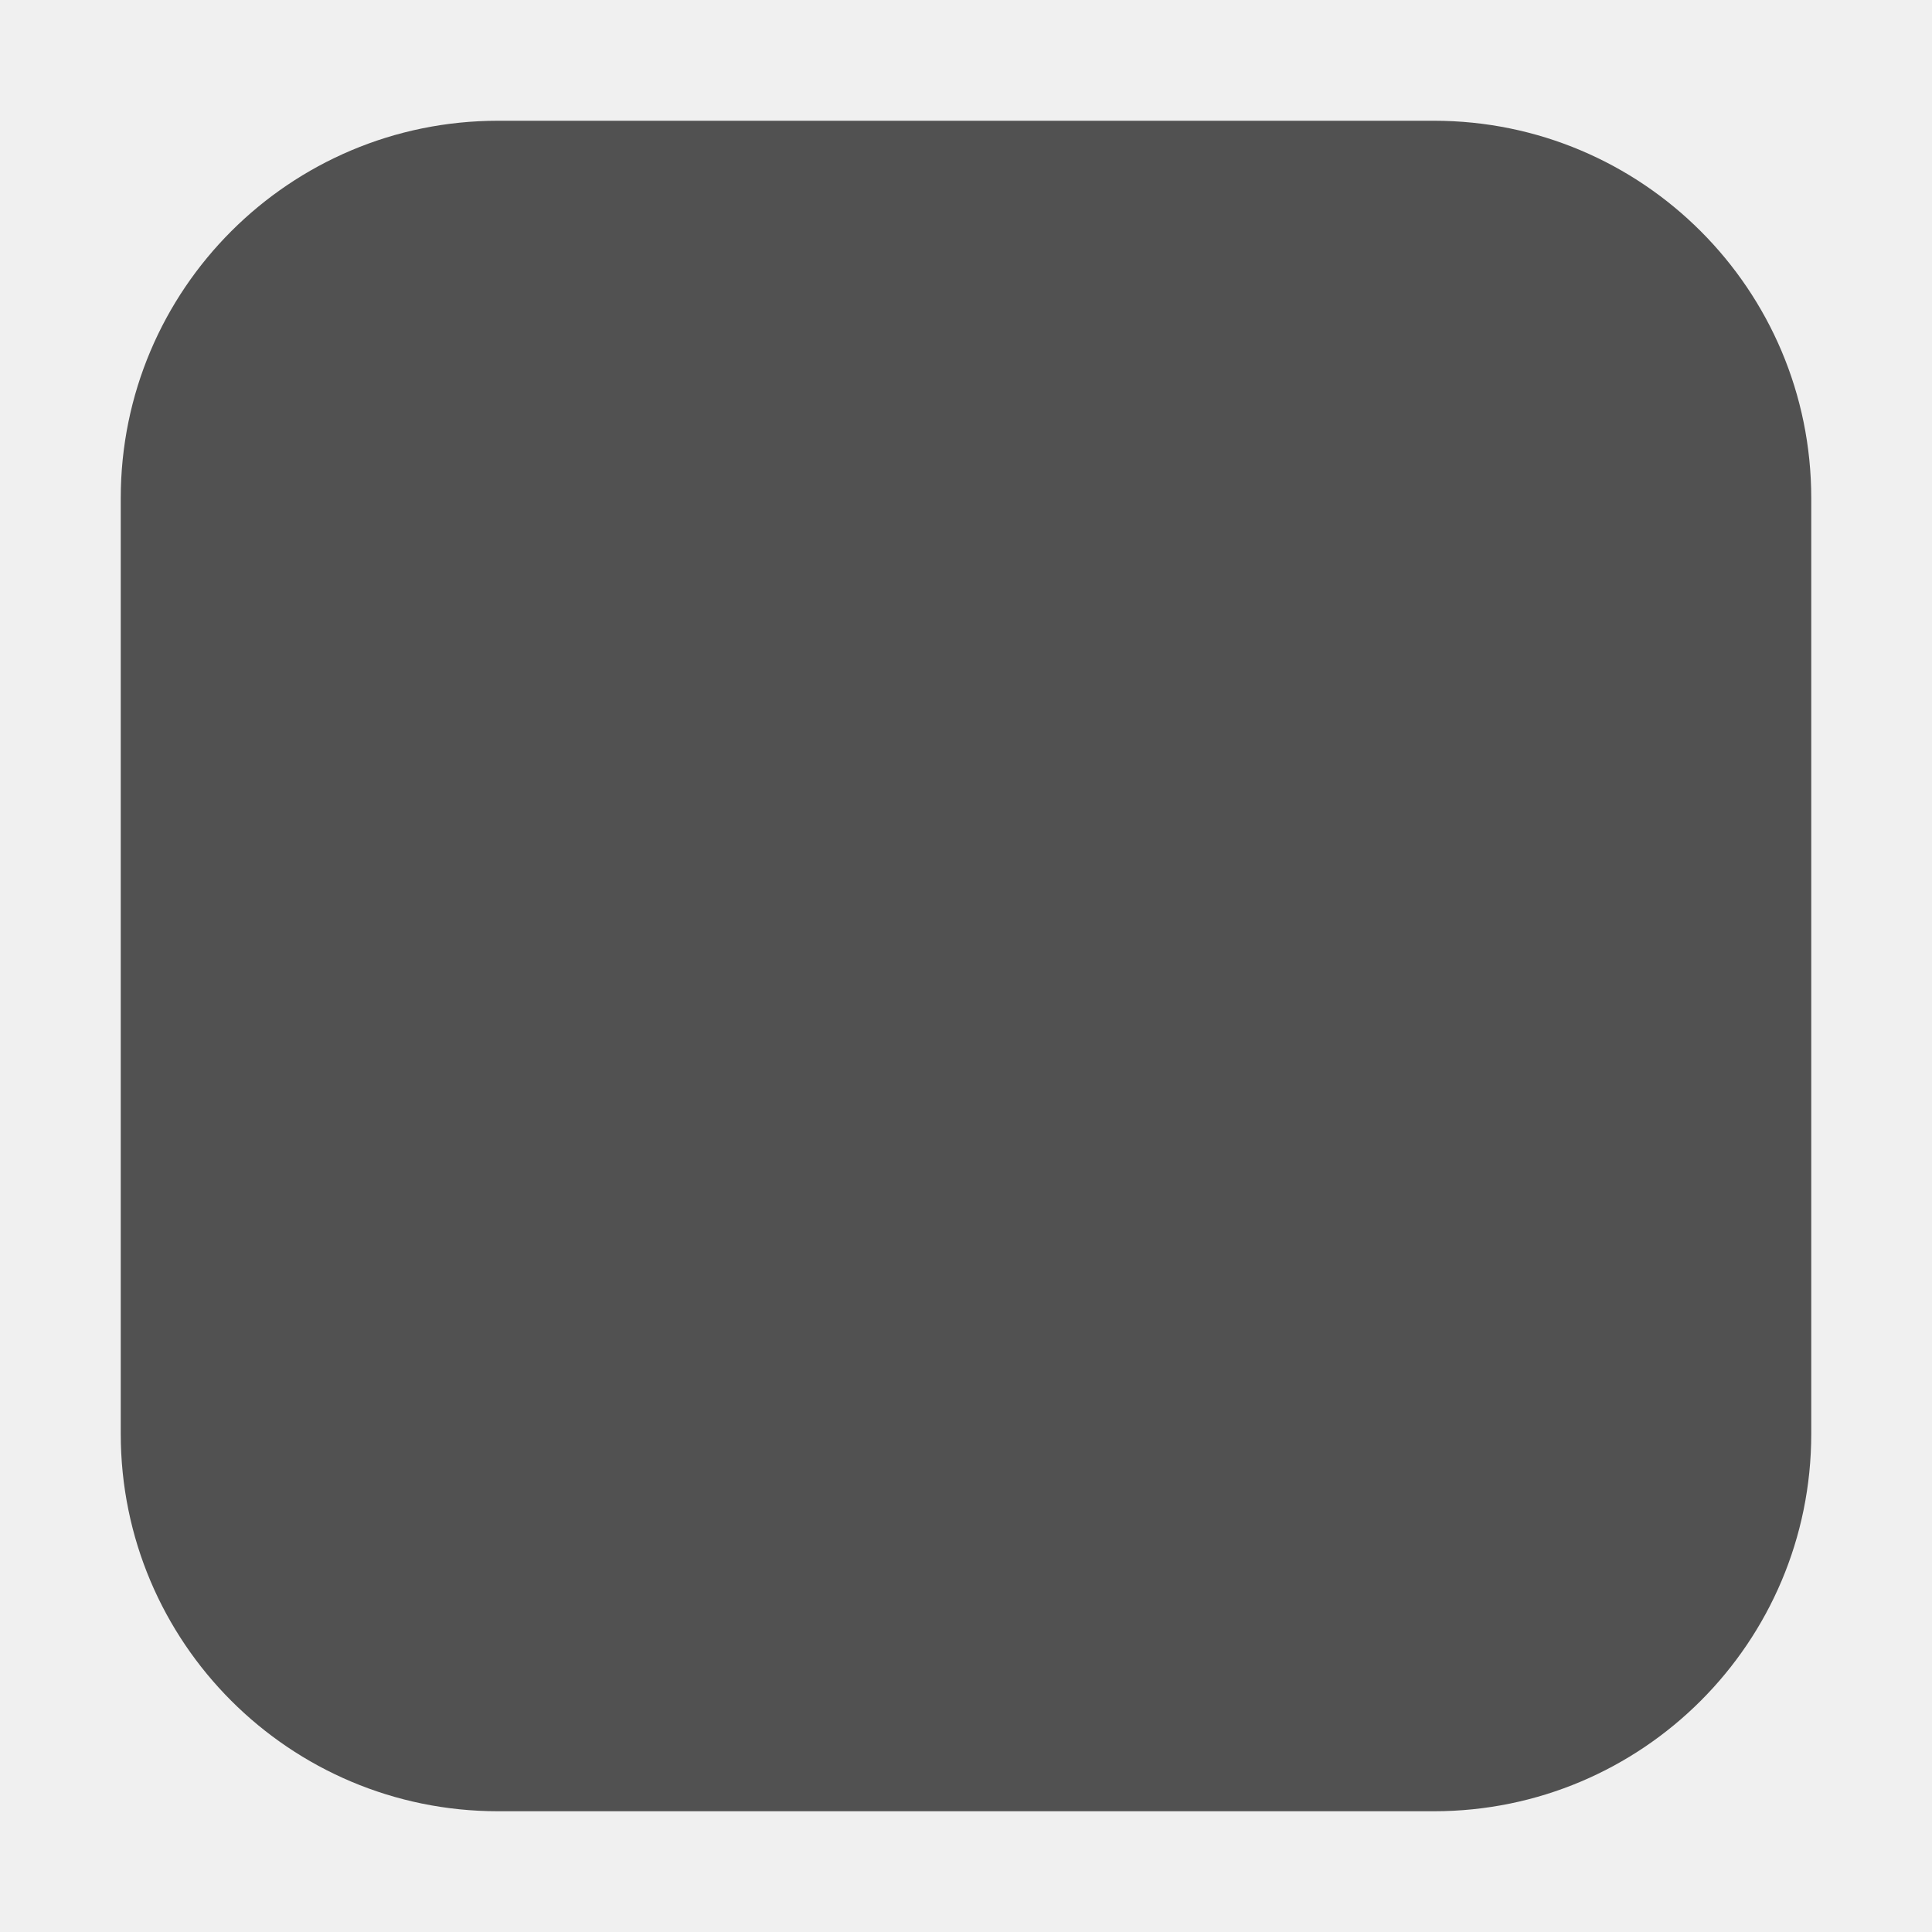
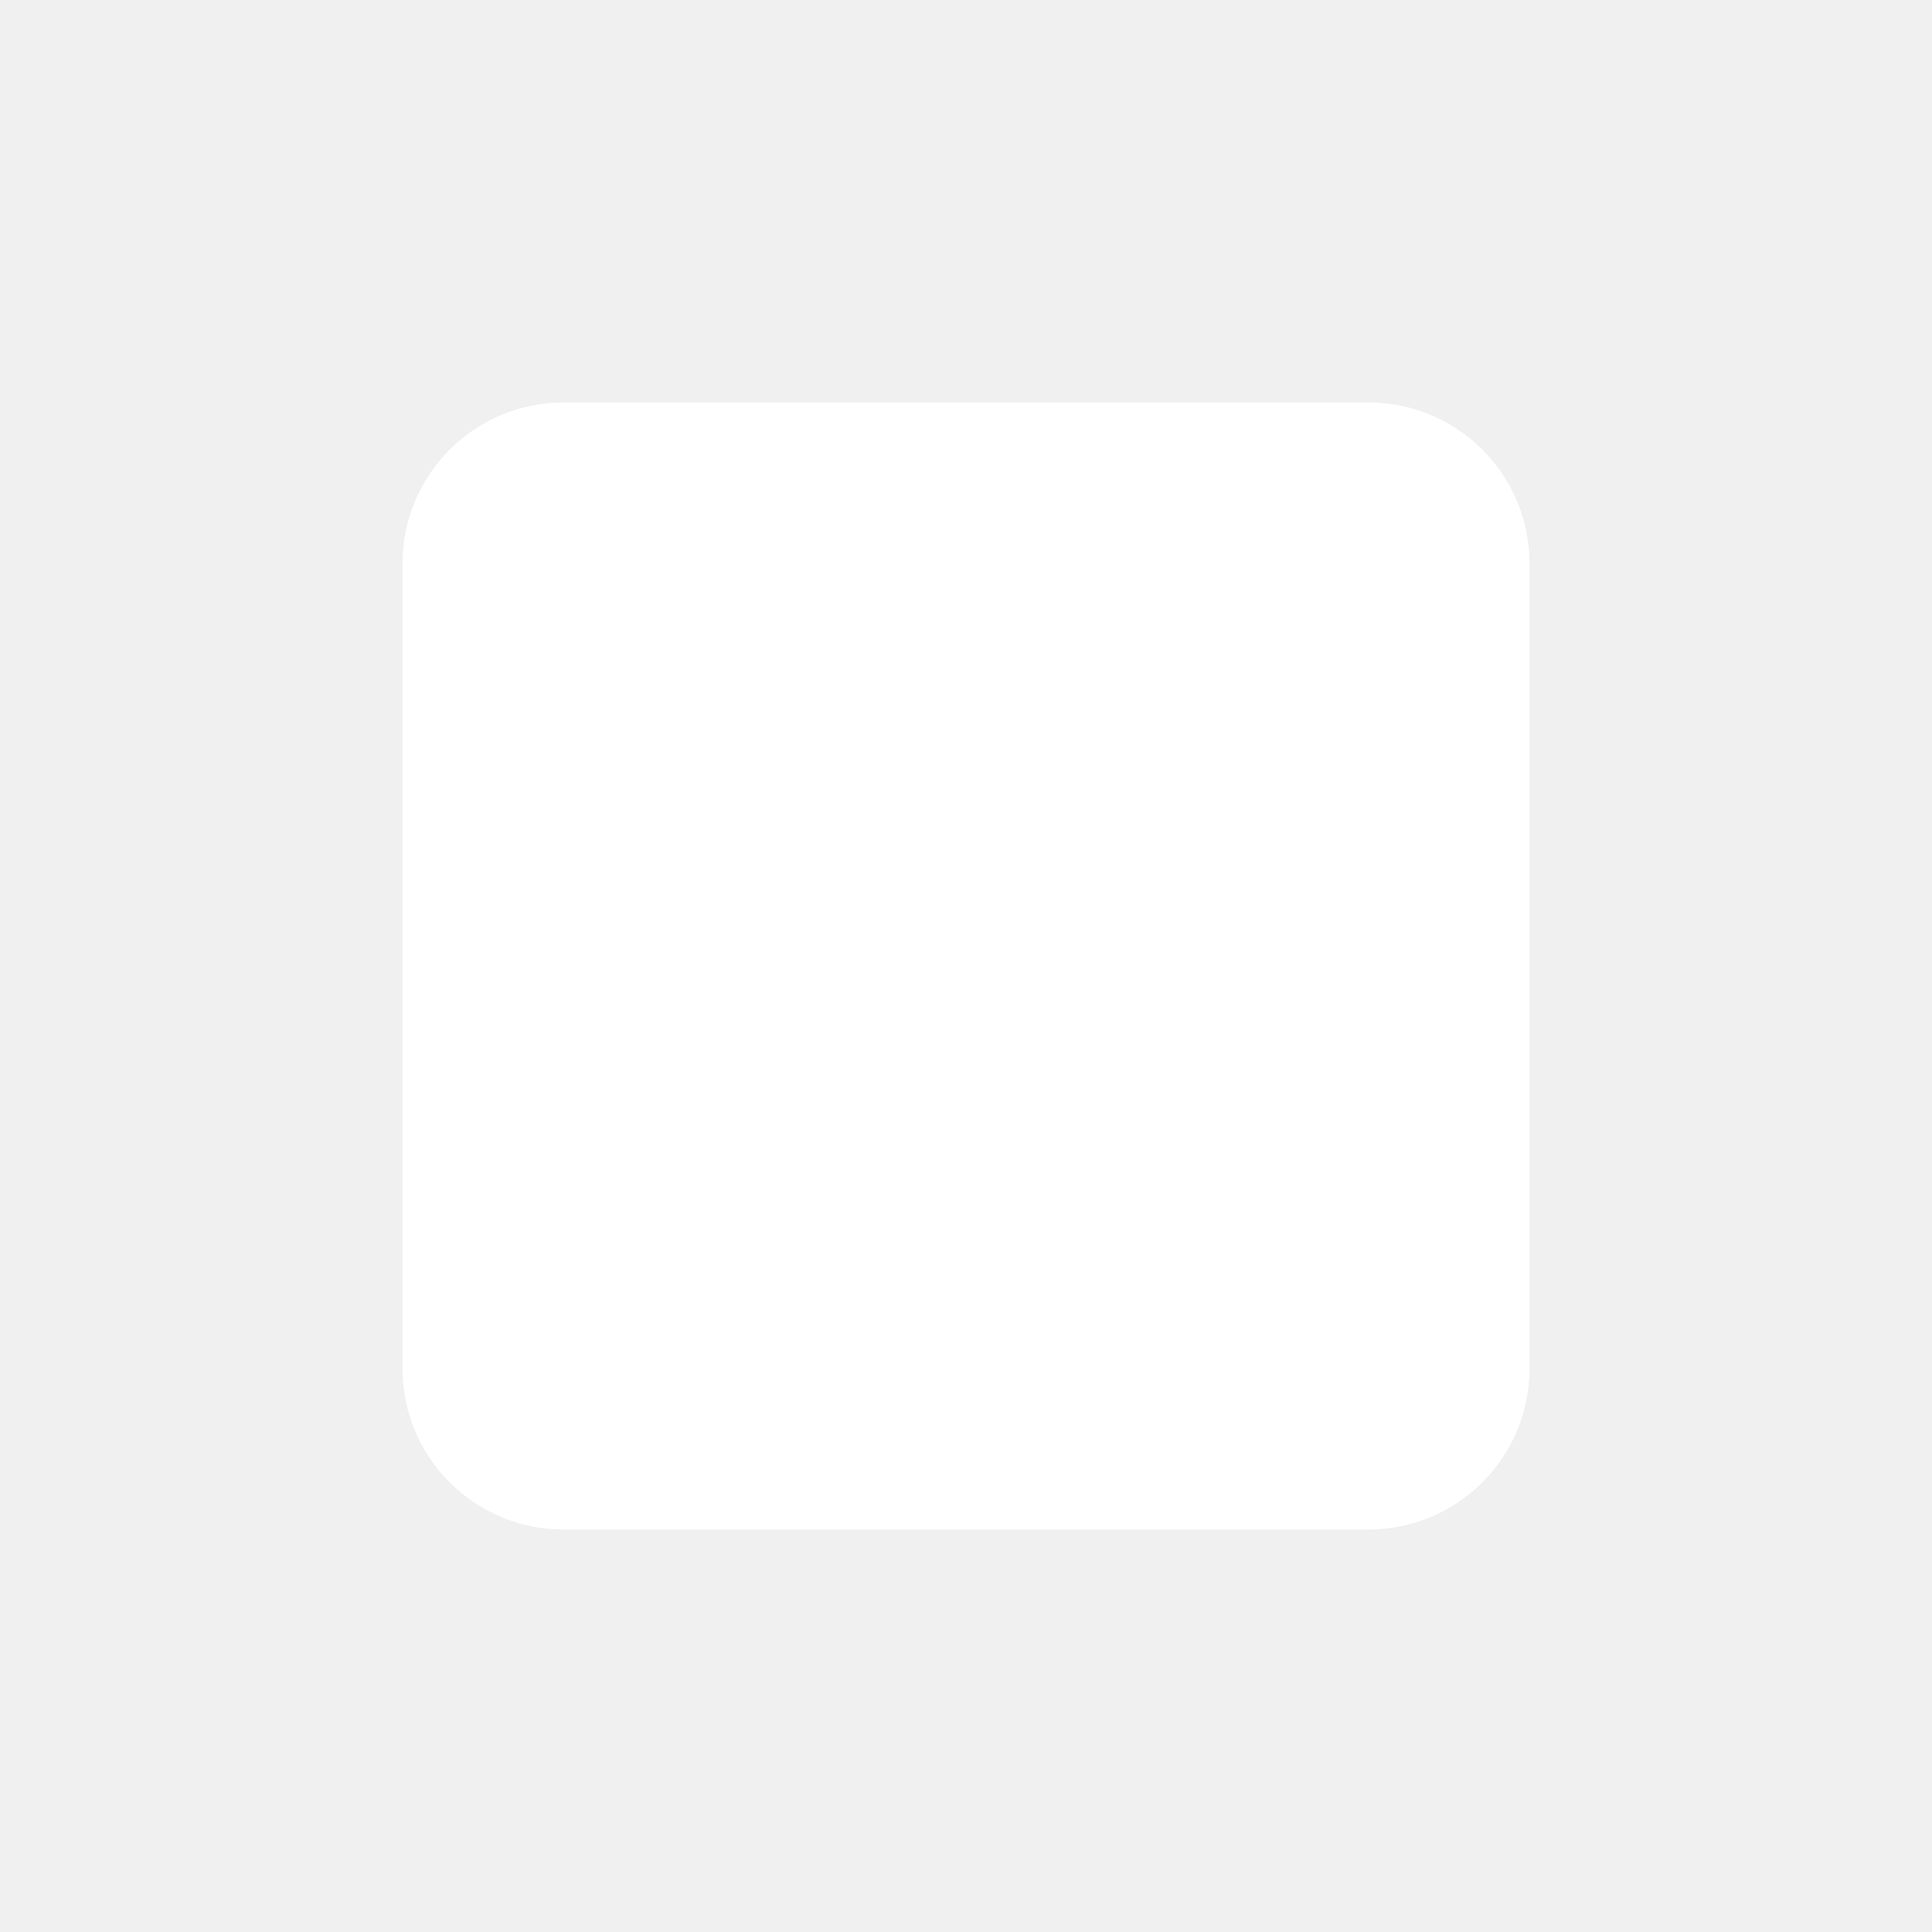
- <svg xmlns="http://www.w3.org/2000/svg" class="icon" width="24px" height="24px" viewBox="0 0 1024 1024" version="1.1">
-   <path fill="#515151" d="M760 960H264c-110.5 0-200-89.5-200-200V264c0-110.5 89.5-200 200-200h496c110.5 0 200 89.5 200 200v496c0 110.5-89.5 200-200 200z" />
+ <svg xmlns="http://www.w3.org/2000/svg" width="24px" height="24px" viewBox="0 0 24 24" version="1.1">
+   <g id="矩形-面" stroke="none" stroke-width="1" fill="none" fill-rule="evenodd">
+     <rect id="矩形" fill="#FFFFFF" fill-rule="nonzero" x="5" y="5" width="14" height="14" rx="2" />
+   </g>
</svg>
